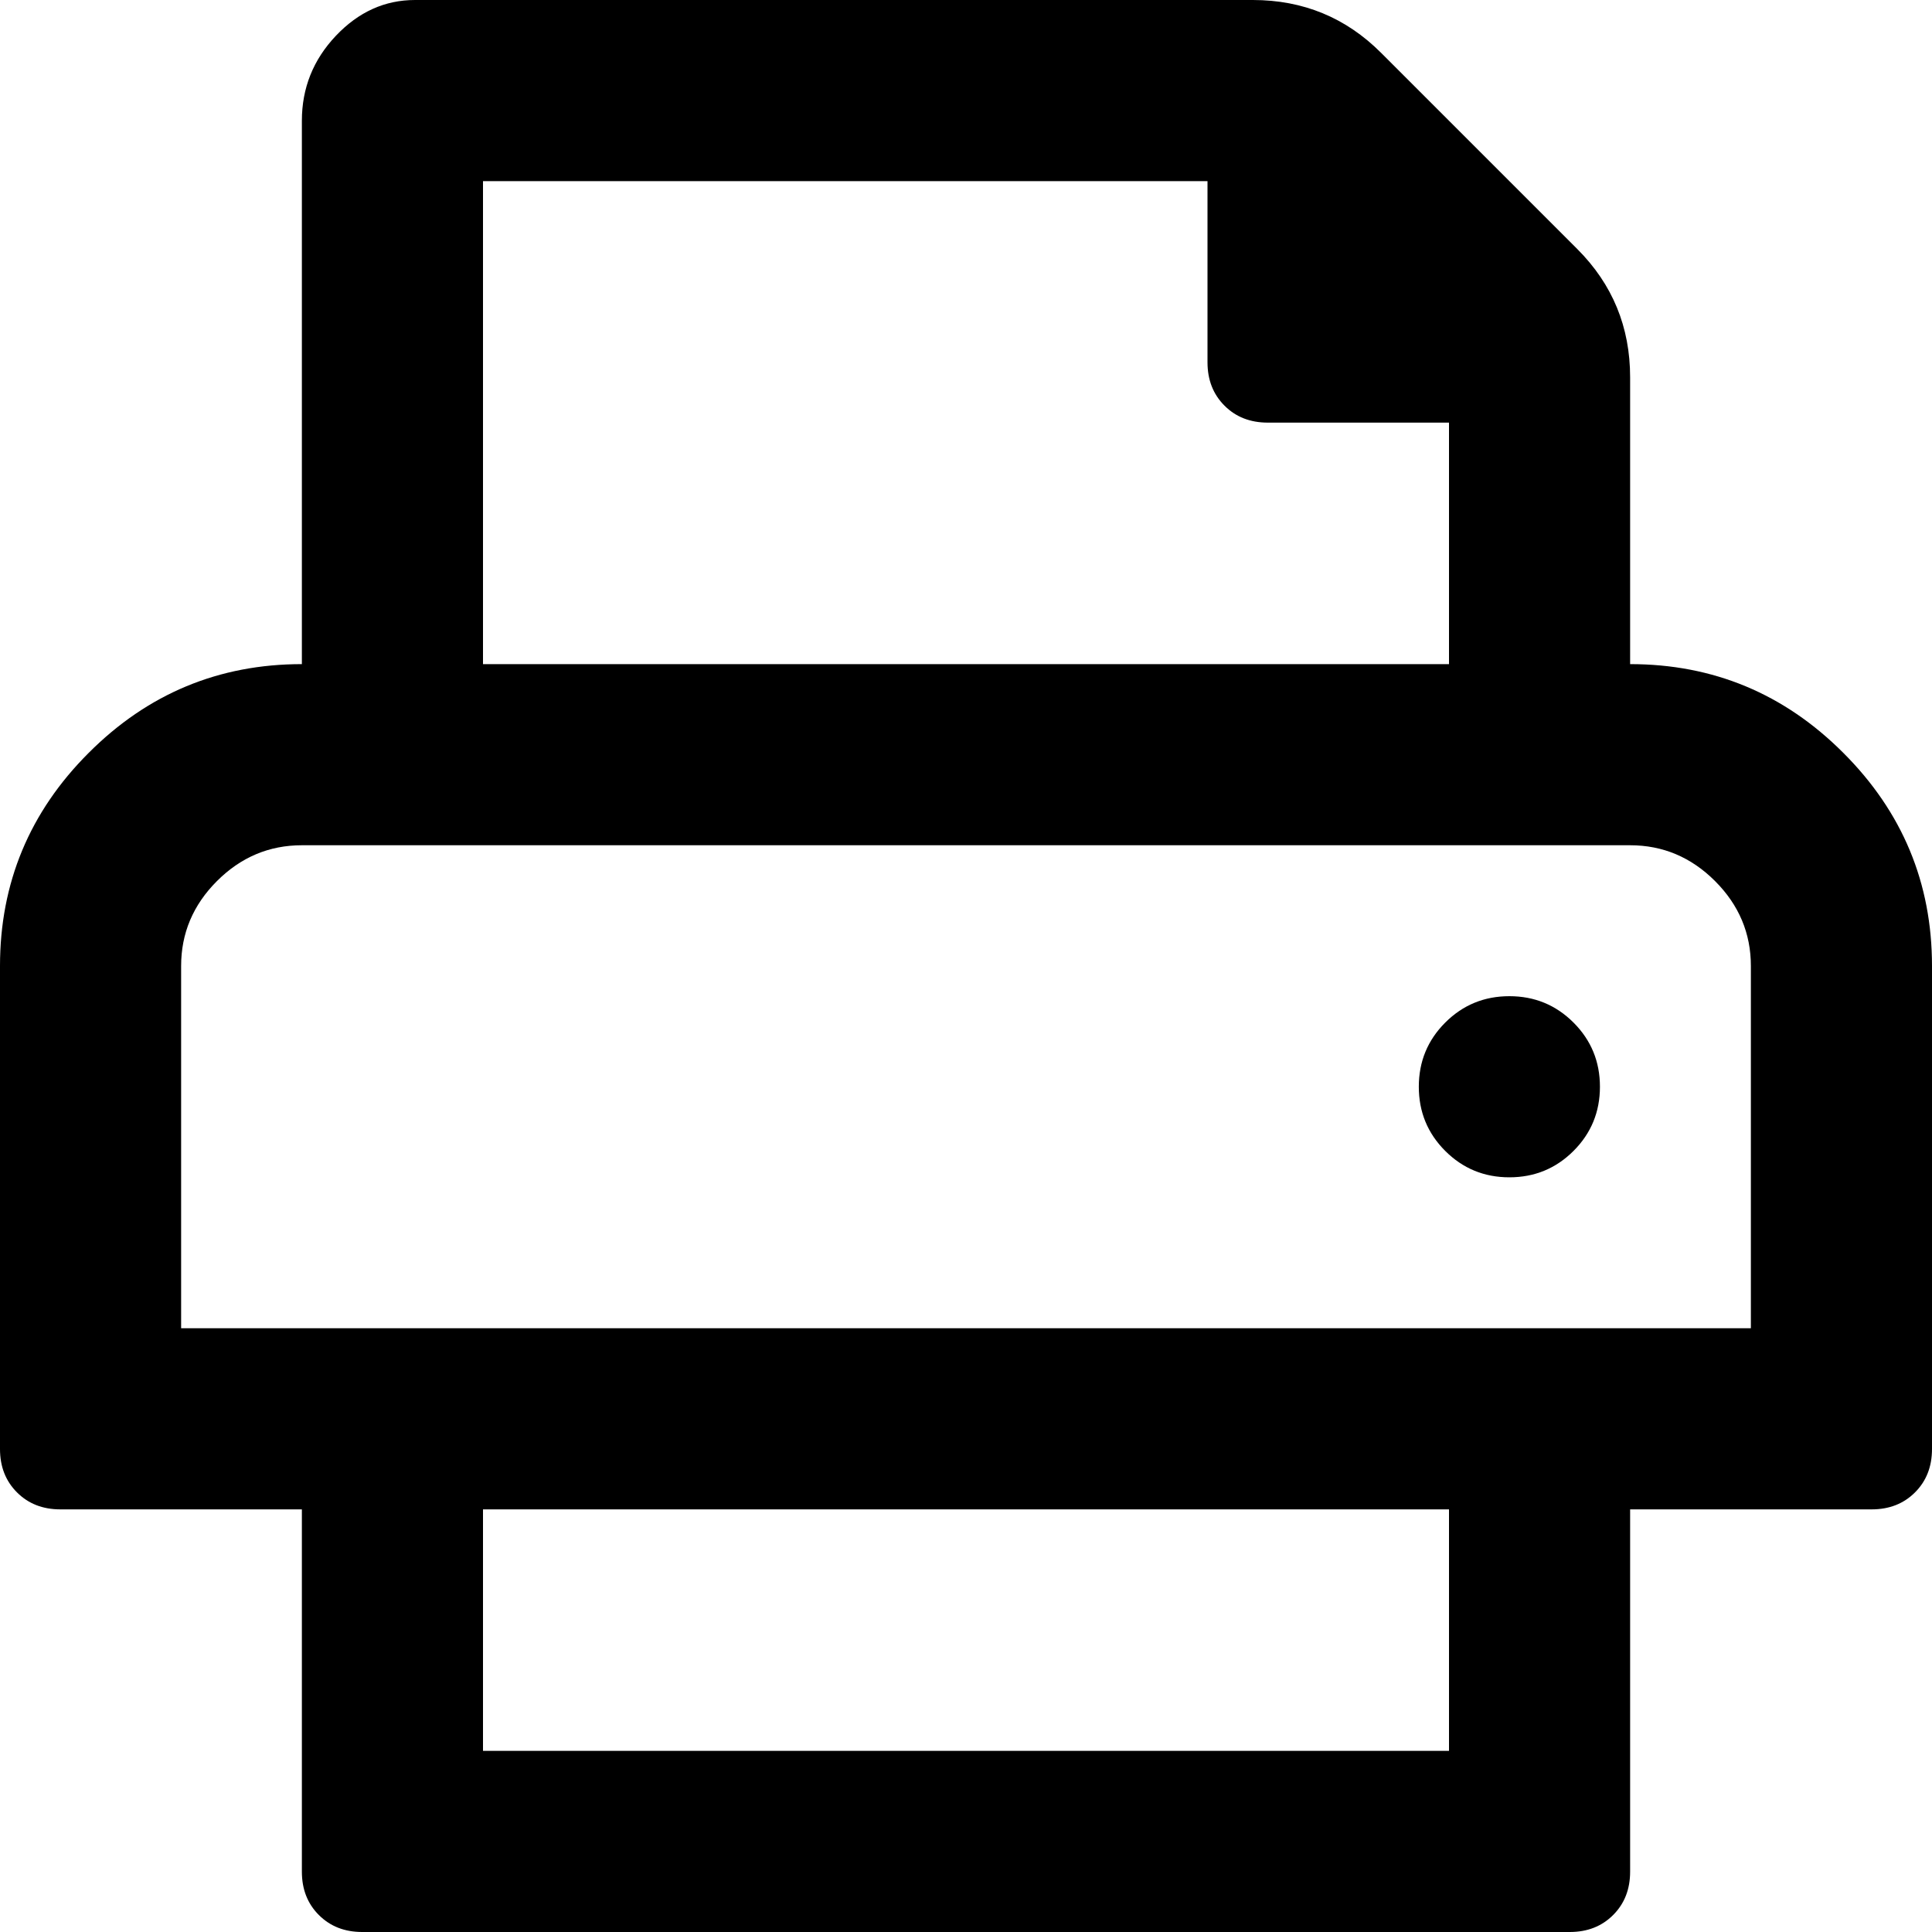
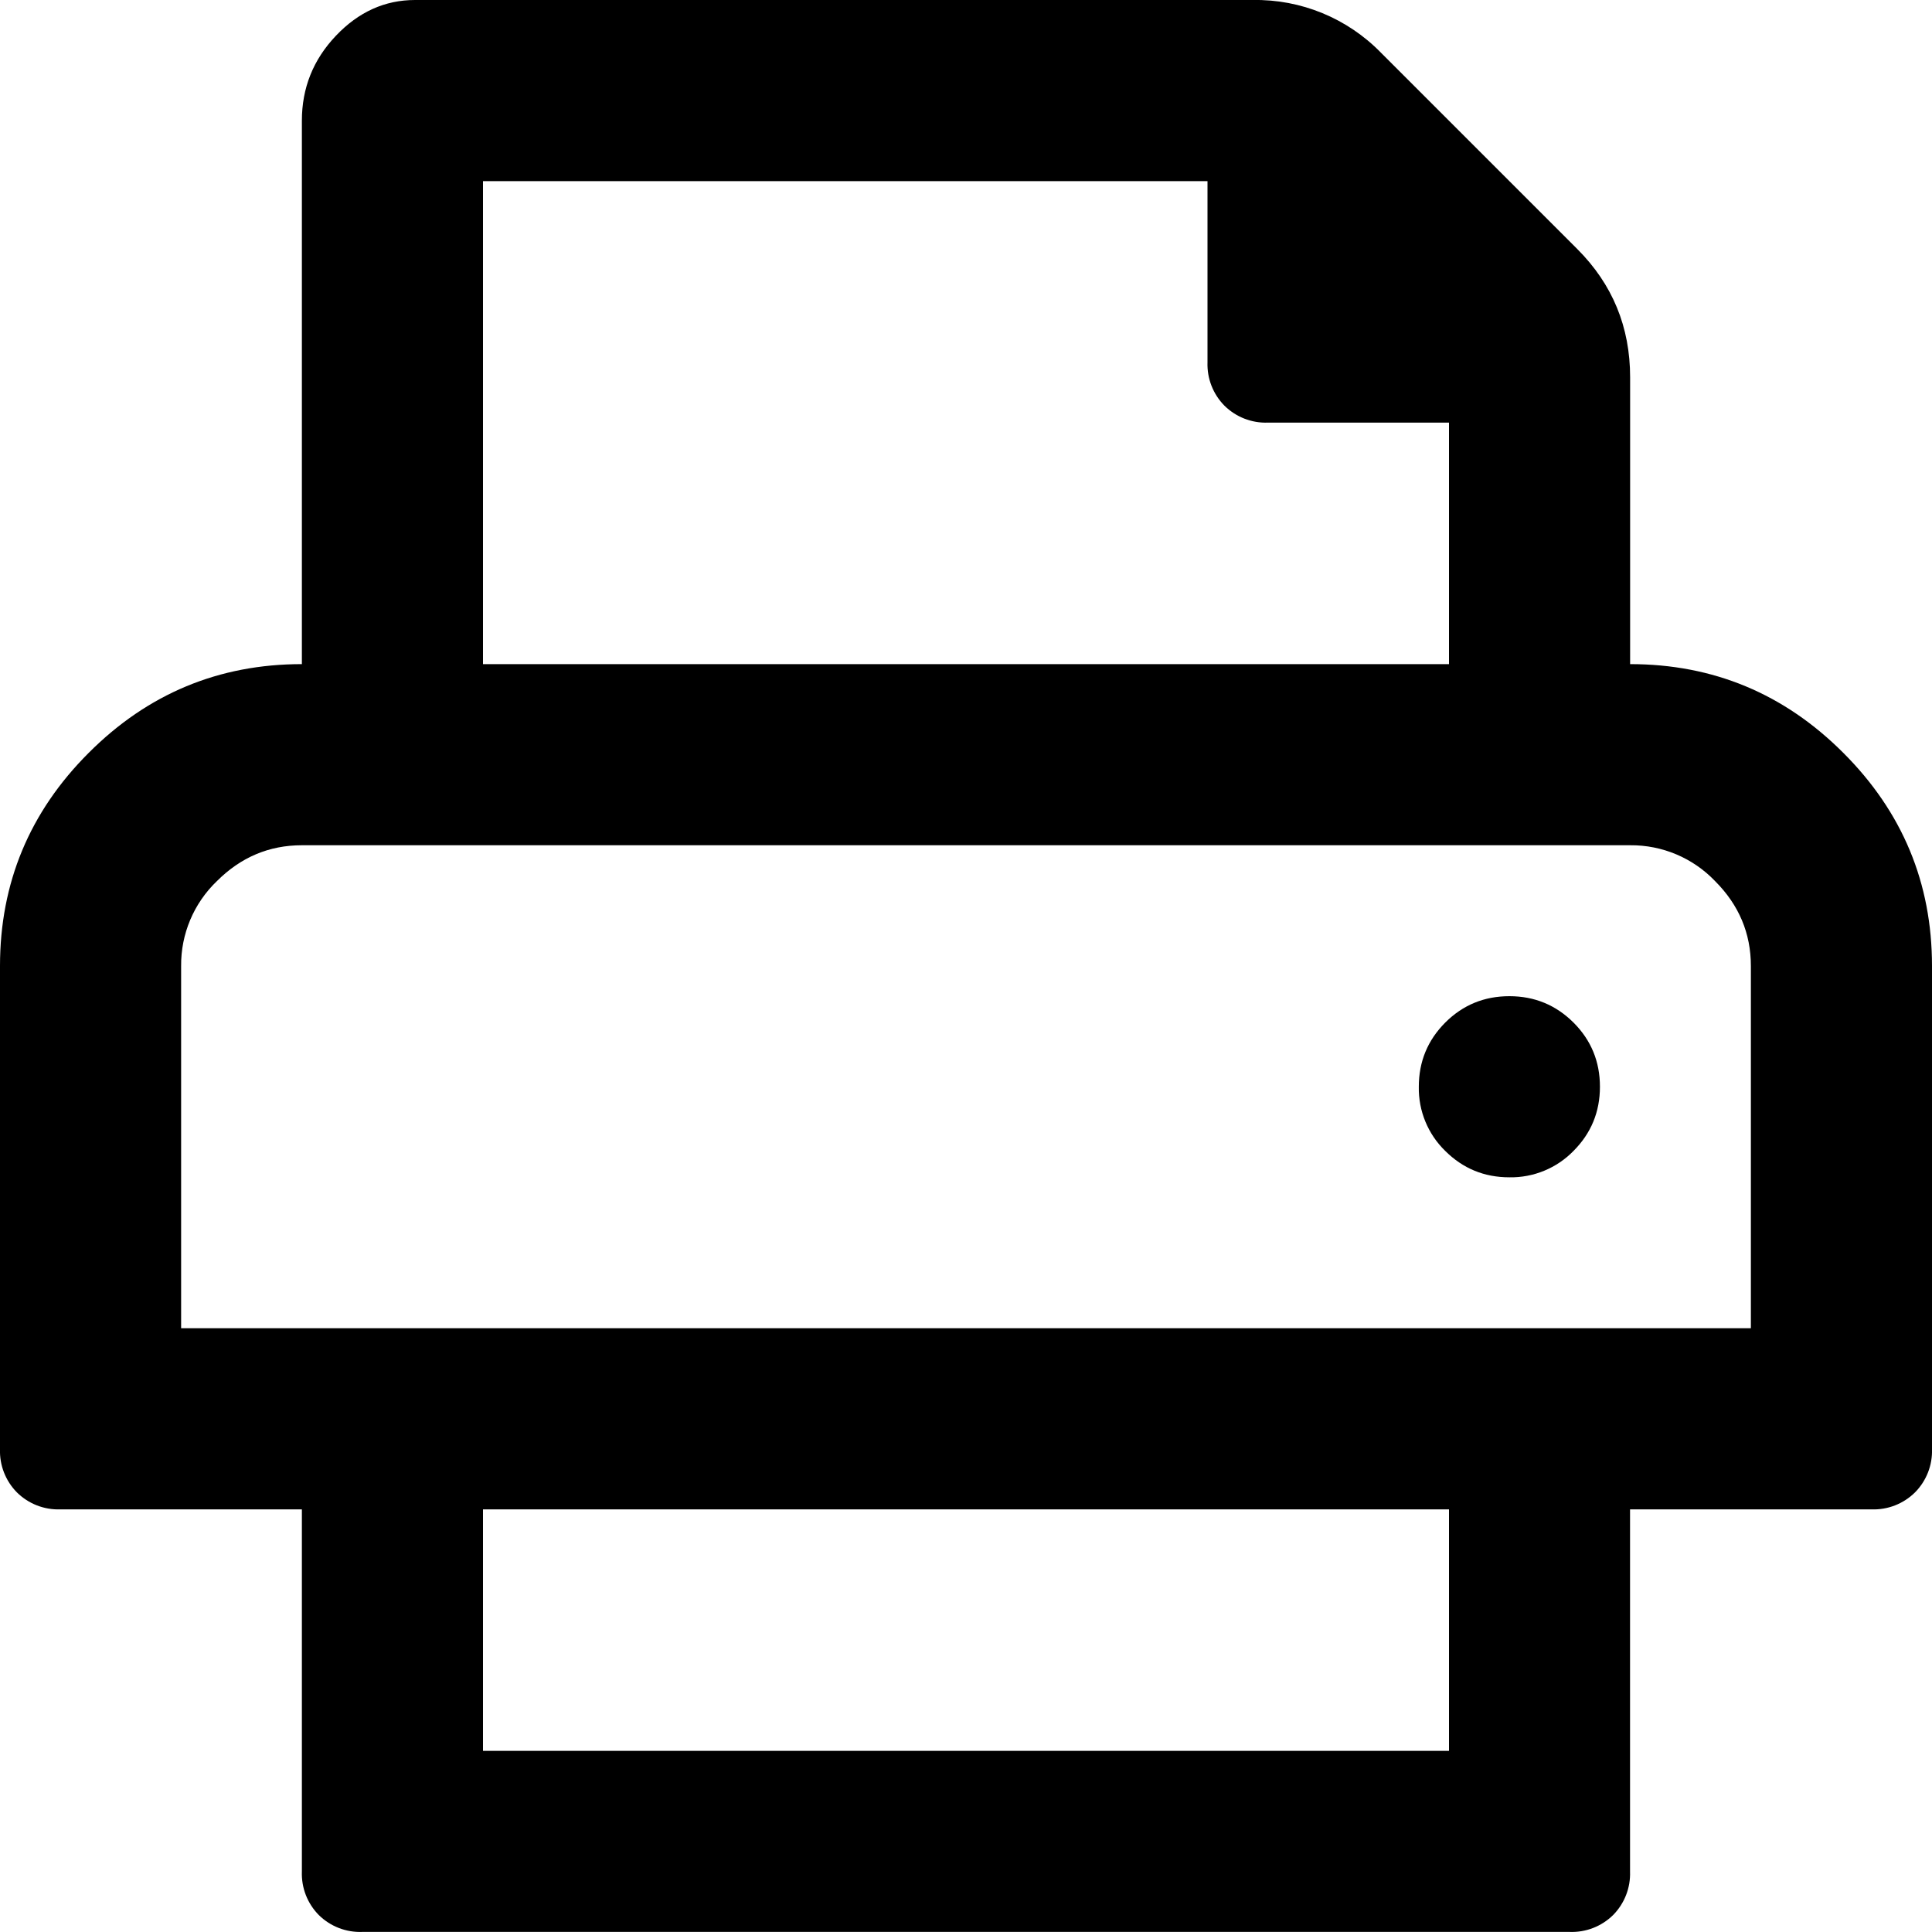
- <svg xmlns="http://www.w3.org/2000/svg" width="24" height="24" viewBox="0 0 24 24" overflow="visible">
-   <path d="M18.75 12.375C19.062 12.375 19.328 12.484 19.547 12.703C19.766 12.922 19.875 13.188 19.875 13.5C19.875 13.812 19.766 14.078 19.547 14.297C19.328 14.516 19.062 14.625 18.75 14.625C18.438 14.625 18.172 14.516 17.953 14.297C17.734 14.078 17.625 13.812 17.625 13.5C17.625 13.188 17.734 12.922 17.953 12.703C18.172 12.484 18.438 12.375 18.75 12.375ZM20.25 8.25C21.281 8.25 22.164 8.617 22.898 9.352C23.633 10.086 24 10.969 24 12V18C24 18.219 23.93 18.398 23.789 18.539C23.648 18.68 23.469 18.75 23.25 18.75H20.25V23.25C20.25 23.469 20.18 23.648 20.039 23.789C19.898 23.93 19.719 24 19.5 24H4.5C4.281 24 4.102 23.93 3.961 23.789C3.82 23.648 3.75 23.469 3.75 23.25V18.75H0.75C0.531 18.75 0.352 18.68 0.211 18.539C0.07 18.398 0 18.219 0 18V12C0 10.969 0.367 10.086 1.102 9.352C1.836 8.617 2.719 8.25 3.75 8.25V1.5C3.75 1.094 3.891 0.742 4.172 0.445C4.453 0.148 4.781 0 5.156 0H15.562C16.188 0 16.719 0.219 17.156 0.656L19.594 3.094C20.031 3.531 20.25 4.062 20.25 4.687V8.25ZM6 2.25V8.25H18V5.25H15.75C15.531 5.25 15.351 5.18 15.211 5.039C15.07 4.898 15 4.719 15 4.5V2.25H6ZM18 21.75V18.75H6V21.75L18 21.75ZM21.75 16.5V12C21.75 11.594 21.602 11.242 21.305 10.945C21.008 10.648 20.656 10.5 20.25 10.5H3.75C3.344 10.5 2.992 10.648 2.695 10.945C2.398 11.242 2.25 11.594 2.25 12V16.5H21.75Z" fill="inherit" />
+ <svg xmlns="http://www.w3.org/2000/svg" width="24" height="24" overflow="visible">
+   <path d="M18.75 12.375c.313 0 .578.11.797.328.219.219.328.485.328.797 0 .313-.11.578-.328.797a1.085 1.085 0 01-.797.328c-.313 0-.578-.11-.797-.328a1.084 1.084 0 01-.328-.797c0-.313.11-.578.328-.797.219-.219.485-.328.797-.328zm1.5-4.125c1.031 0 1.914.367 2.648 1.102C23.633 10.086 24 10.969 24 12v6a.73.73 0 01-.211.539.73.73 0 01-.54.211h-3v4.5a.73.73 0 01-.21.539.73.73 0 01-.54.21H4.5a.73.73 0 01-.54-.21.73.73 0 01-.21-.54V18.75h-3a.73.73 0 01-.54-.211A.73.73 0 010 18v-6c0-1.031.367-1.914 1.102-2.648.734-.735 1.617-1.102 2.648-1.102V1.5c0-.406.14-.758.422-1.055.281-.297.61-.445.984-.445h10.407a2.17 2.17 0 011.593.656l2.438 2.438c.437.437.656.968.656 1.593V8.25zM6 2.25v6h12v-3h-2.25a.73.73 0 01-.54-.211A.73.73 0 0115 4.5V2.25H6zm12 19.5v-3H6v3h12zm3.75-5.25V12c0-.406-.148-.758-.445-1.055a1.441 1.441 0 00-1.055-.445H3.75c-.406 0-.758.148-1.055.445A1.442 1.442 0 002.25 12v4.5h19.5z" fill="inherit" />
</svg>
